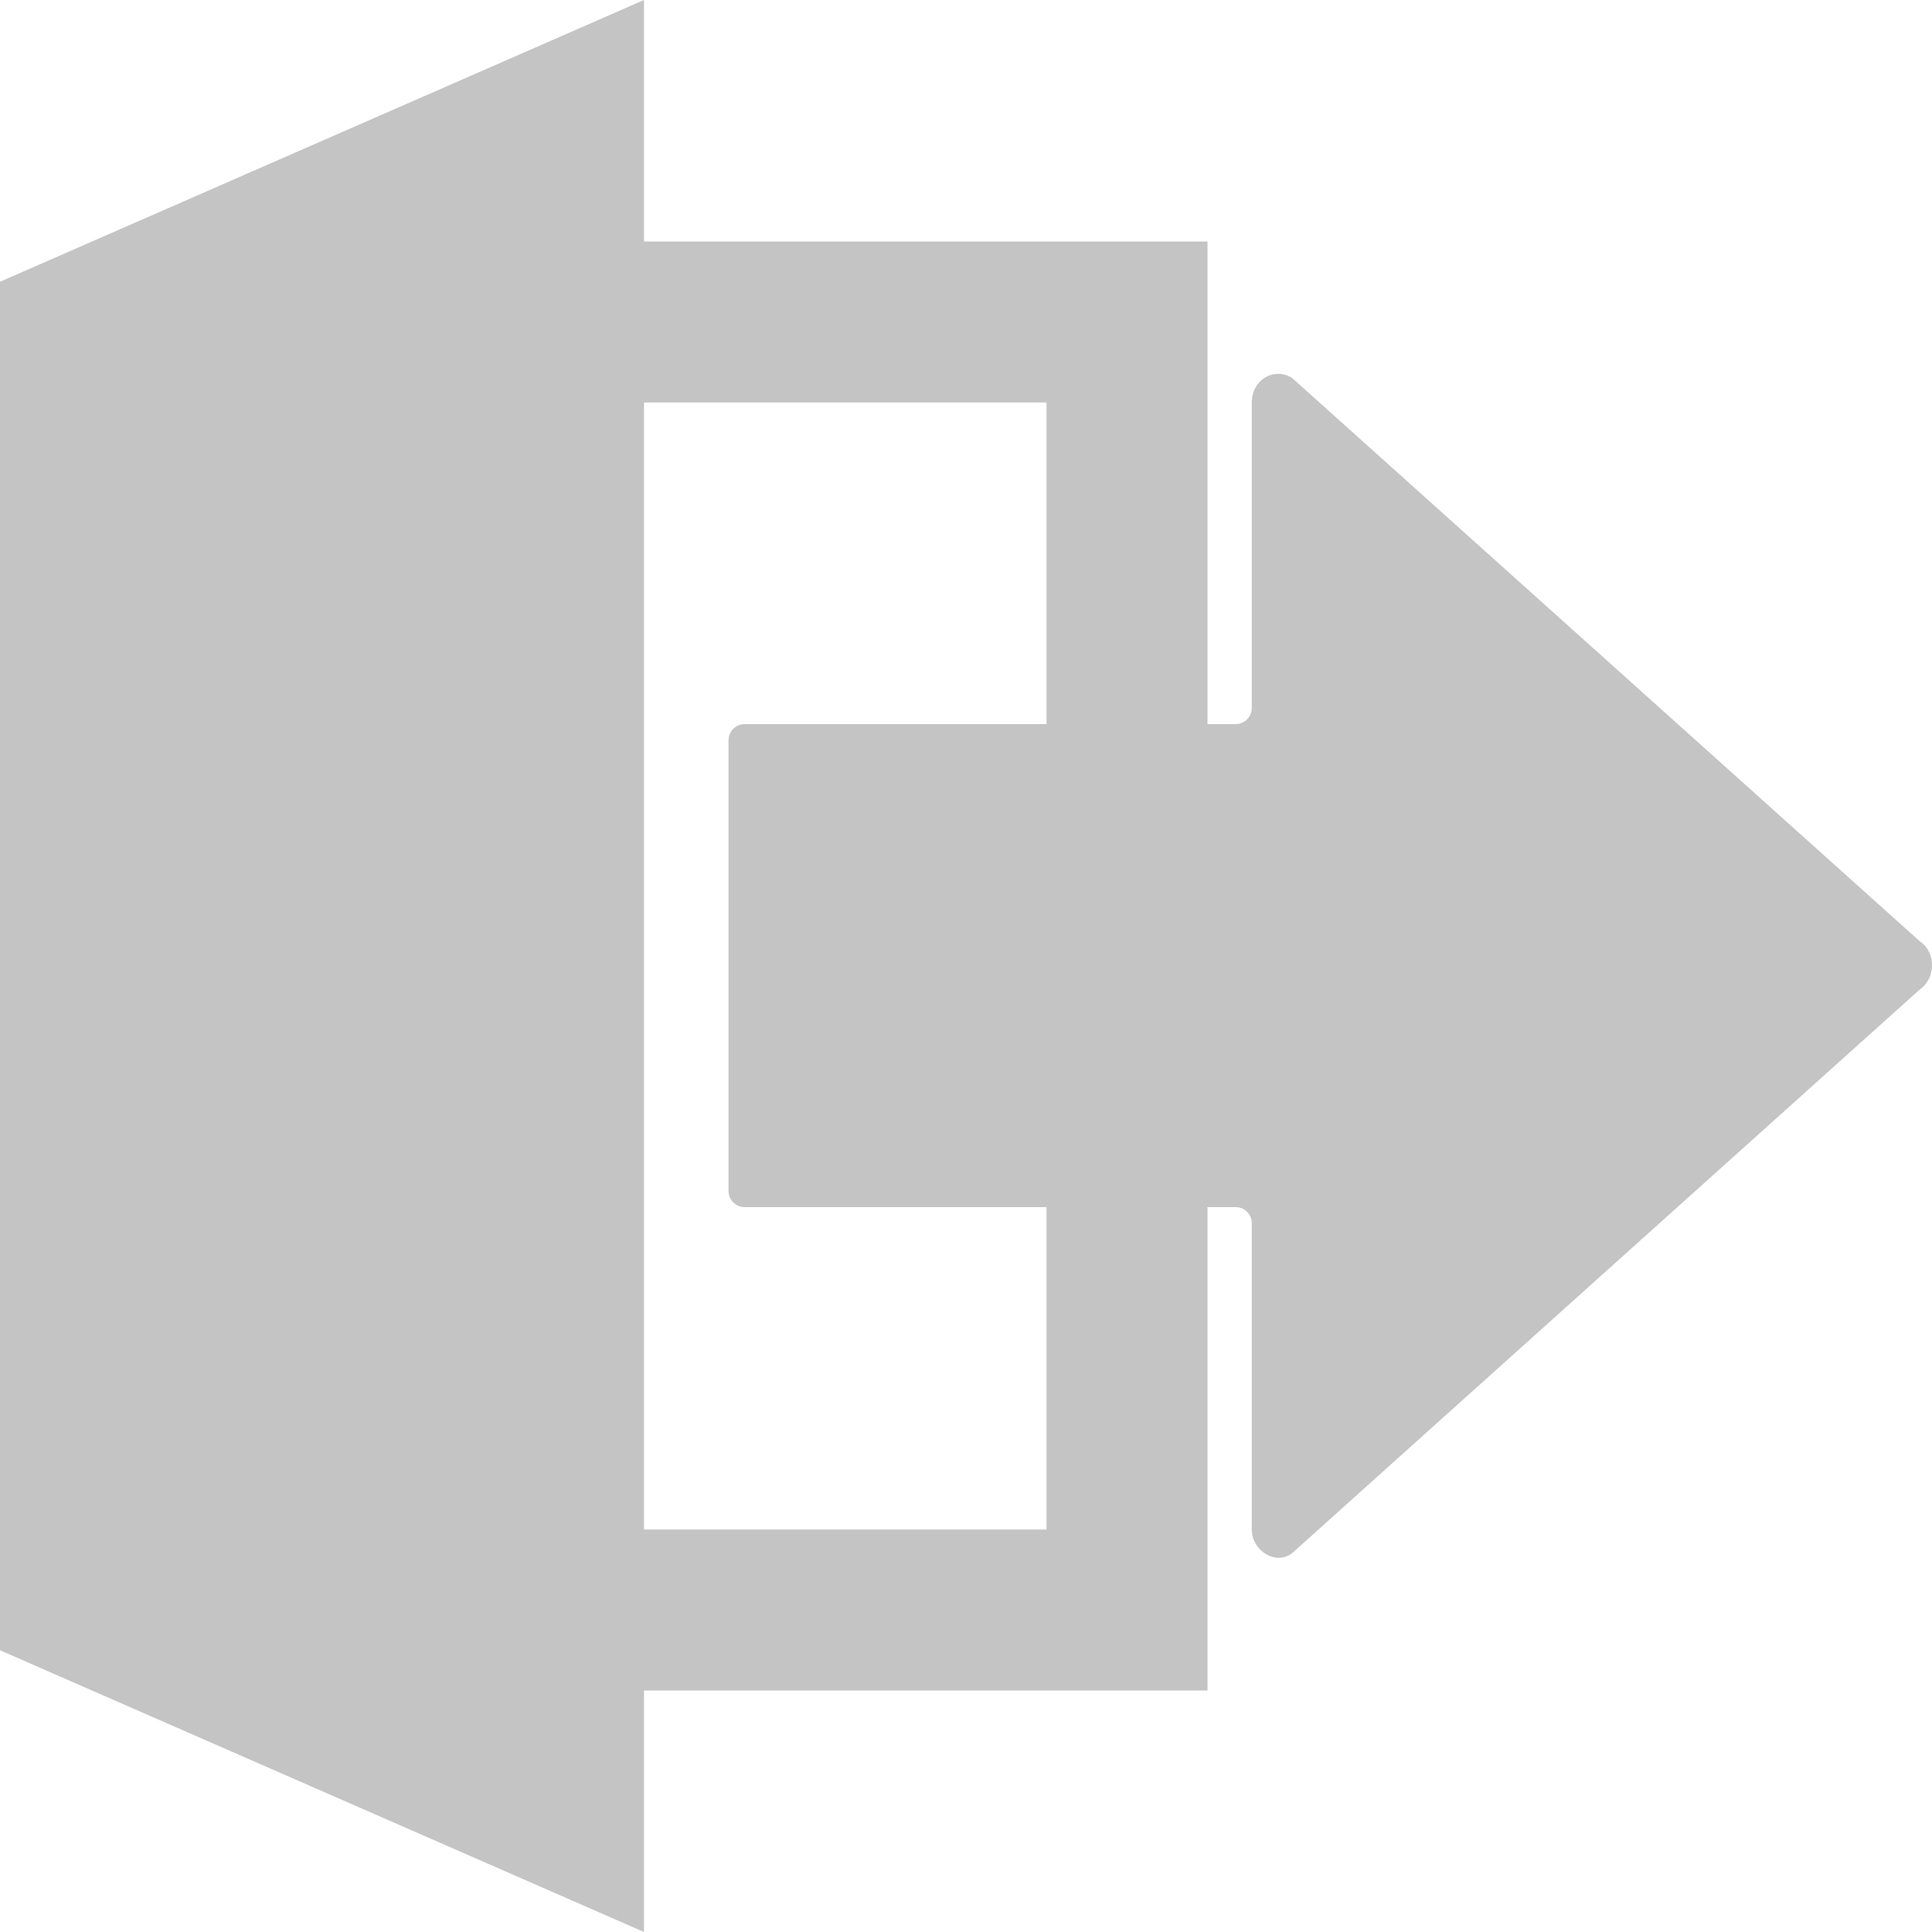
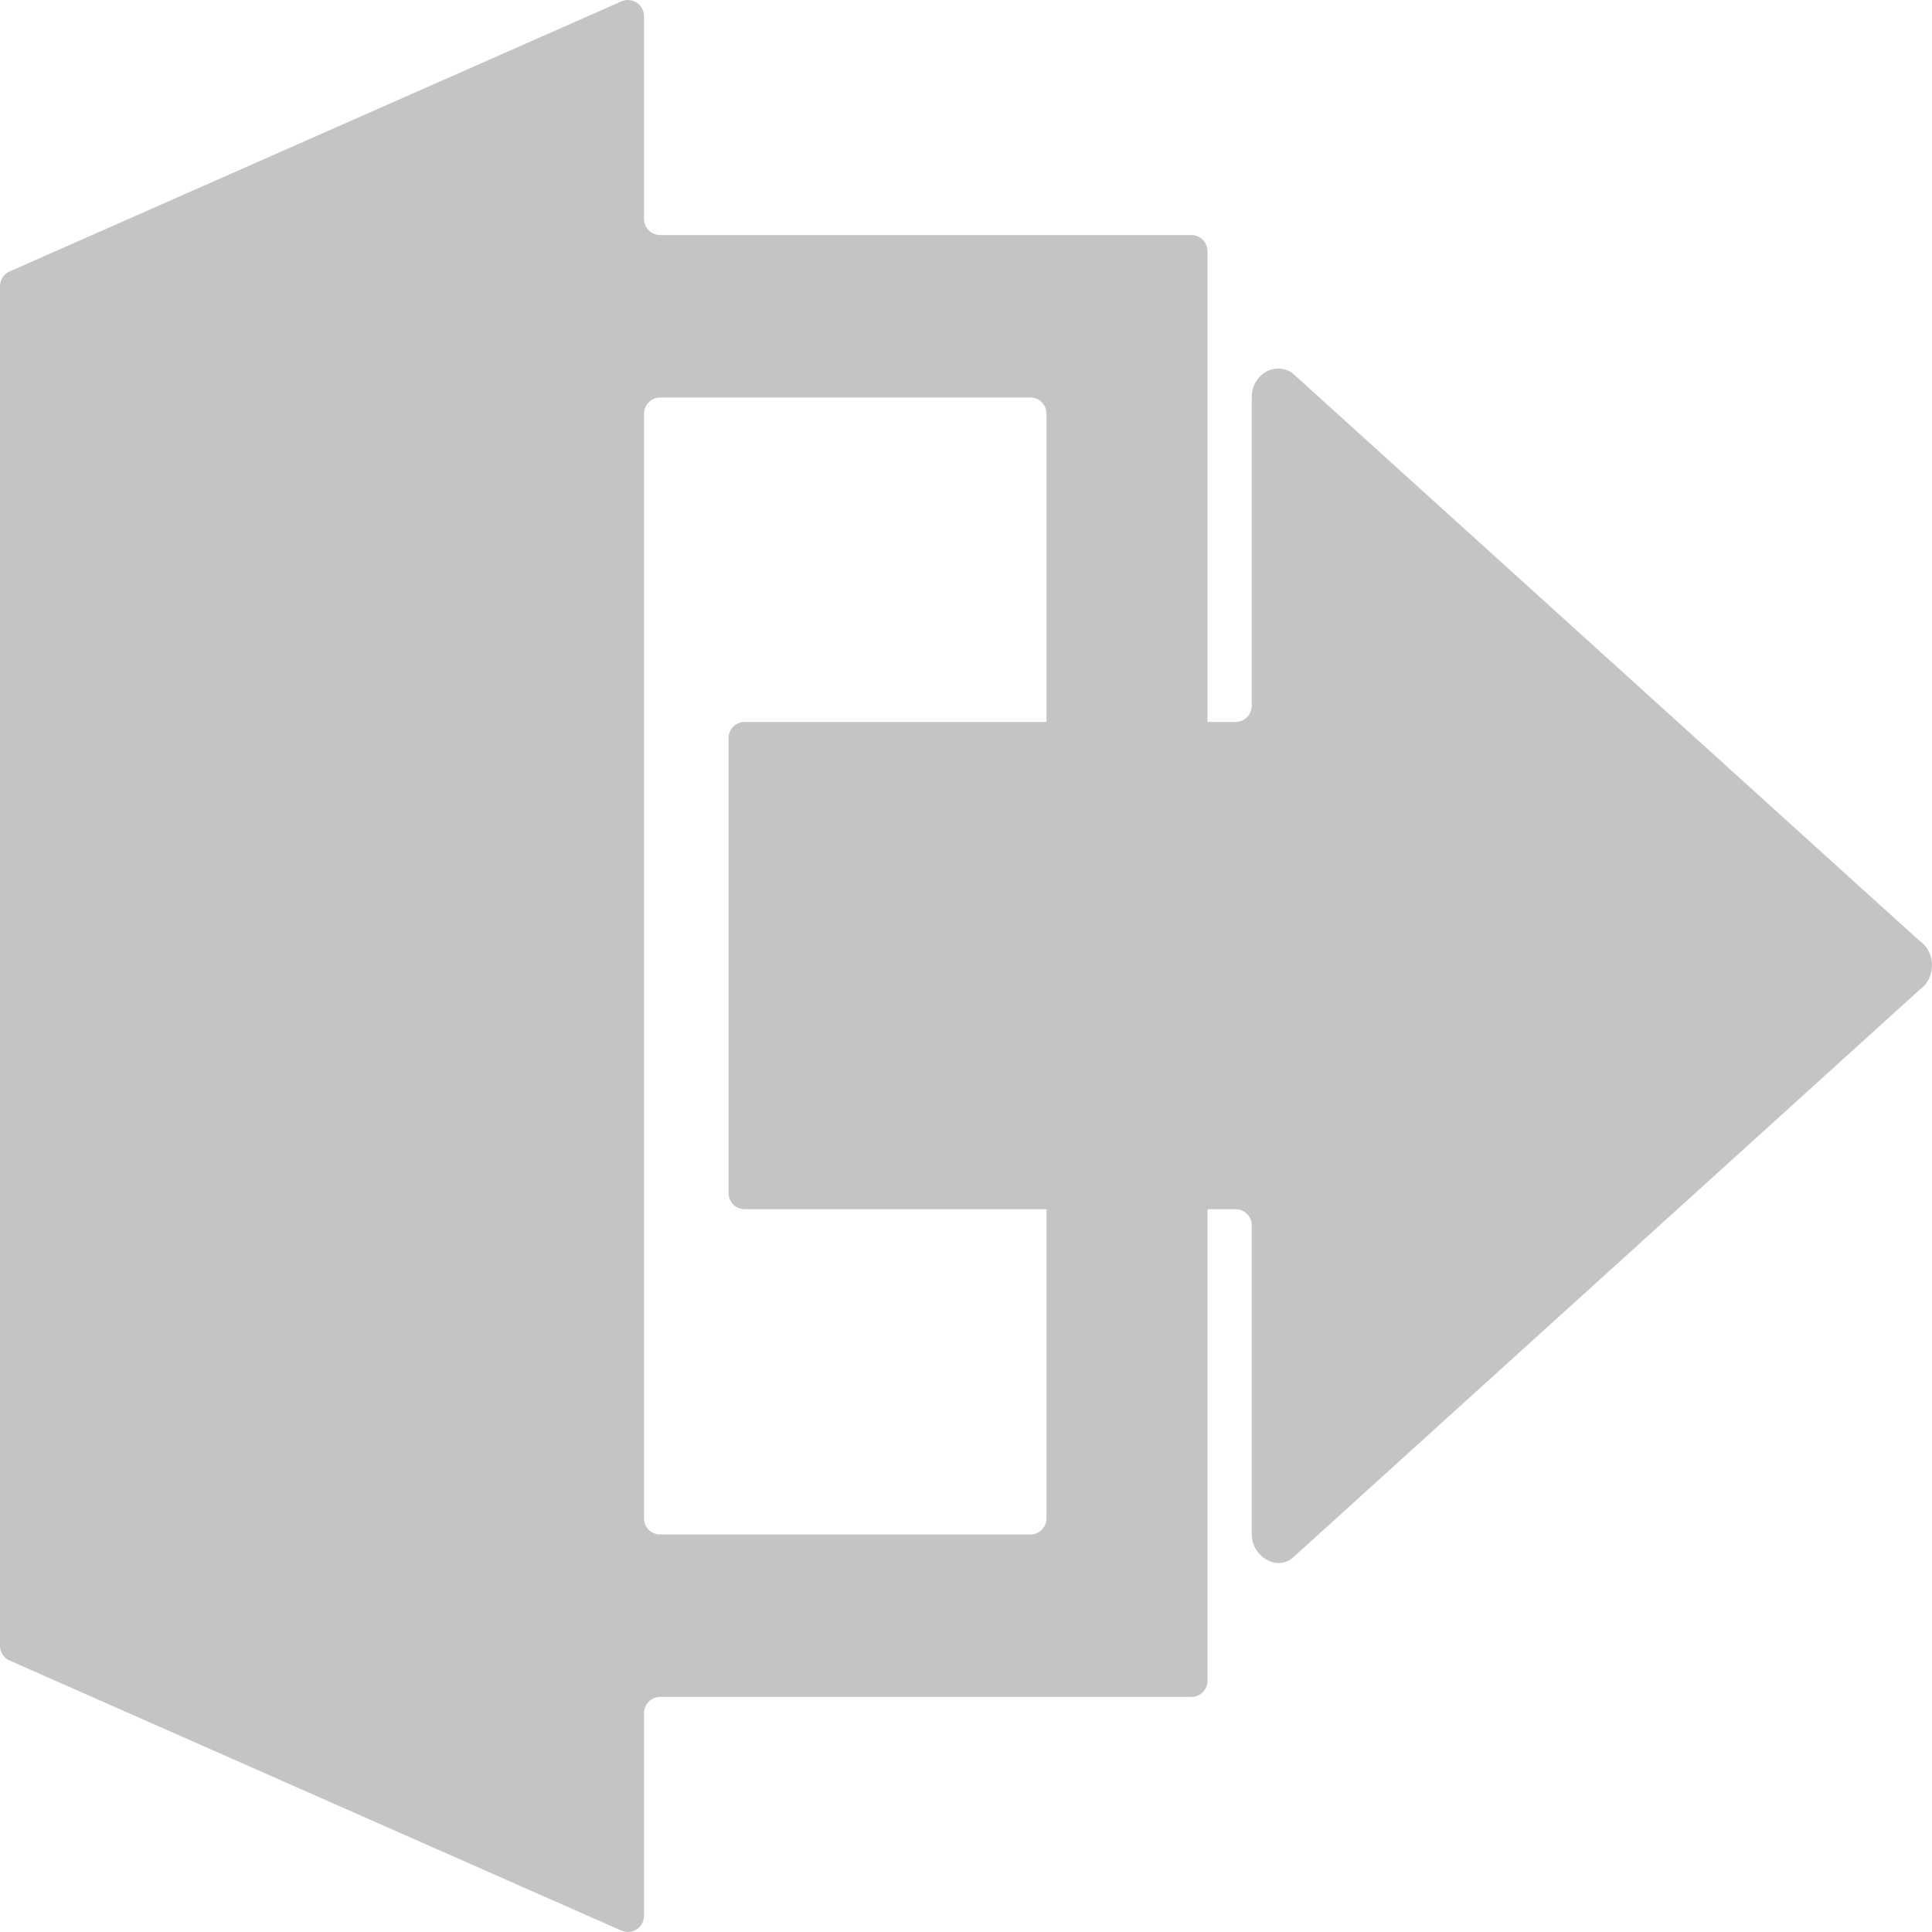
<svg xmlns="http://www.w3.org/2000/svg" width="24" height="24" viewBox="0 0 24 24" fill="none">
-   <path fill-rule="evenodd" clip-rule="evenodd" d="M0 3.5L8 0V3H15V21H8V24L0 20.5V3.5ZM13 5H8V19H13V5Z" fill="#C4C4C4" />
-   <path d="M9.25 14.995C9.14 14.995 9.05 14.905 9.05 14.795V9.195C9.05 9.084 9.14 8.995 9.25 8.995H15.35C15.46 8.995 15.55 8.905 15.55 8.795V4.995C15.55 4.731 15.81 4.56 16.035 4.686C16.045 4.691 16.054 4.699 16.063 4.706L23.839 11.685C23.846 11.691 23.854 11.697 23.862 11.703C24.05 11.84 24.046 12.154 23.85 12.29L16.05 19.295C15.85 19.448 15.55 19.269 15.55 18.995V15.195C15.55 15.084 15.46 14.995 15.35 14.995H9.25Z" fill="#C4C4C4" />
+   <path fill-rule="evenodd" clip-rule="evenodd" d="M0 3.557C0 3.476 0.047 3.404 0.12 3.372L7.72 0.017C7.852 -0.041 8 0.056 8 0.202V2.718C8 2.83 8.09 2.92 8.2 2.92H14.8C14.911 2.92 15 3.01 15 3.122V20.878C15 20.99 14.911 21.08 14.8 21.08H8.2C8.09 21.08 8 21.17 8 21.282V23.798C8 23.944 7.852 24.041 7.72 23.983L0.12 20.628C0.047 20.596 0 20.524 0 20.444V3.557ZM13 5.14C13 5.028 12.911 4.938 12.8 4.938H8.2C8.09 4.938 8 5.028 8 5.14V18.86C8 18.972 8.09 19.062 8.2 19.062H12.8C12.911 19.062 13 18.972 13 18.86V5.14Z" fill="#C4C4C4" />
+   <path d="M9.25 15.021C9.14 15.021 9.05 14.931 9.05 14.819V9.17C9.05 9.058 9.14 8.968 9.25 8.968H15.35C15.46 8.968 15.55 8.878 15.55 8.766V4.933C15.55 4.667 15.81 4.494 16.035 4.621C16.045 4.627 16.054 4.634 16.063 4.642L23.839 11.682C23.846 11.689 23.854 11.695 23.862 11.701C24.05 11.838 24.046 12.155 23.85 12.292L16.05 19.359C15.85 19.514 15.55 19.334 15.55 19.057V15.223C15.55 15.112 15.46 15.021 15.35 15.021H9.25Z" fill="#C4C4C4" />
</svg>
